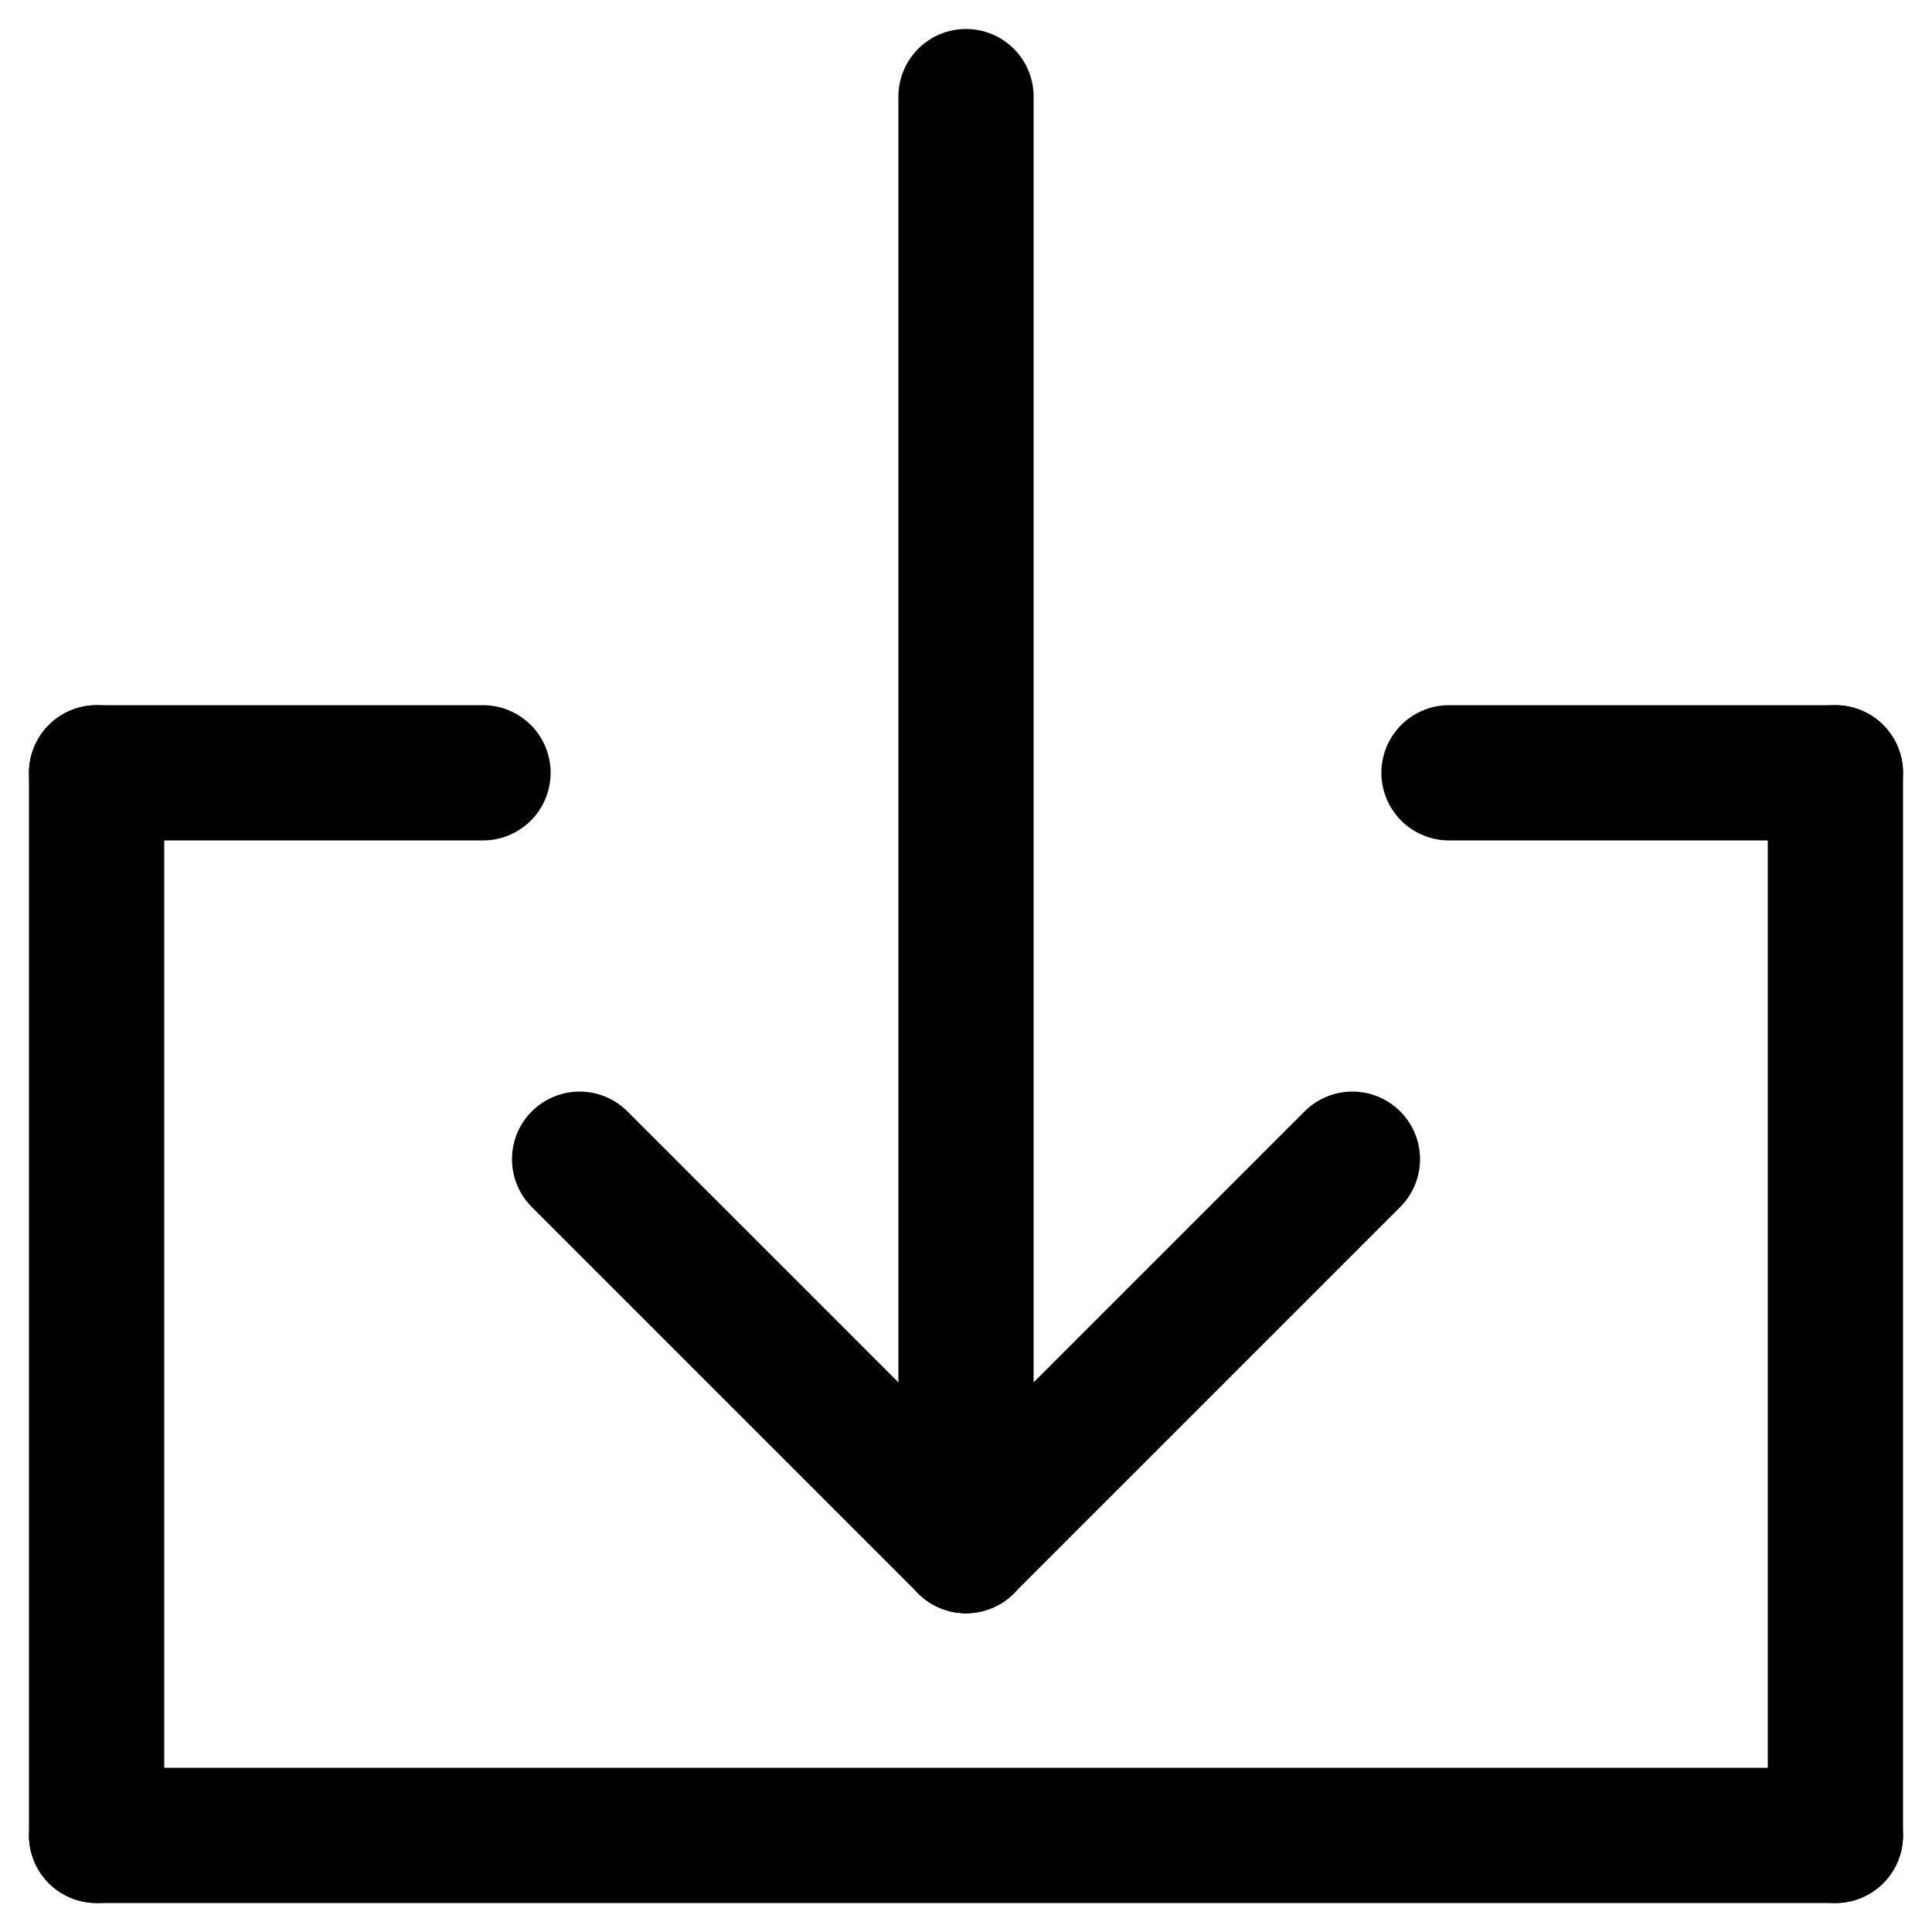
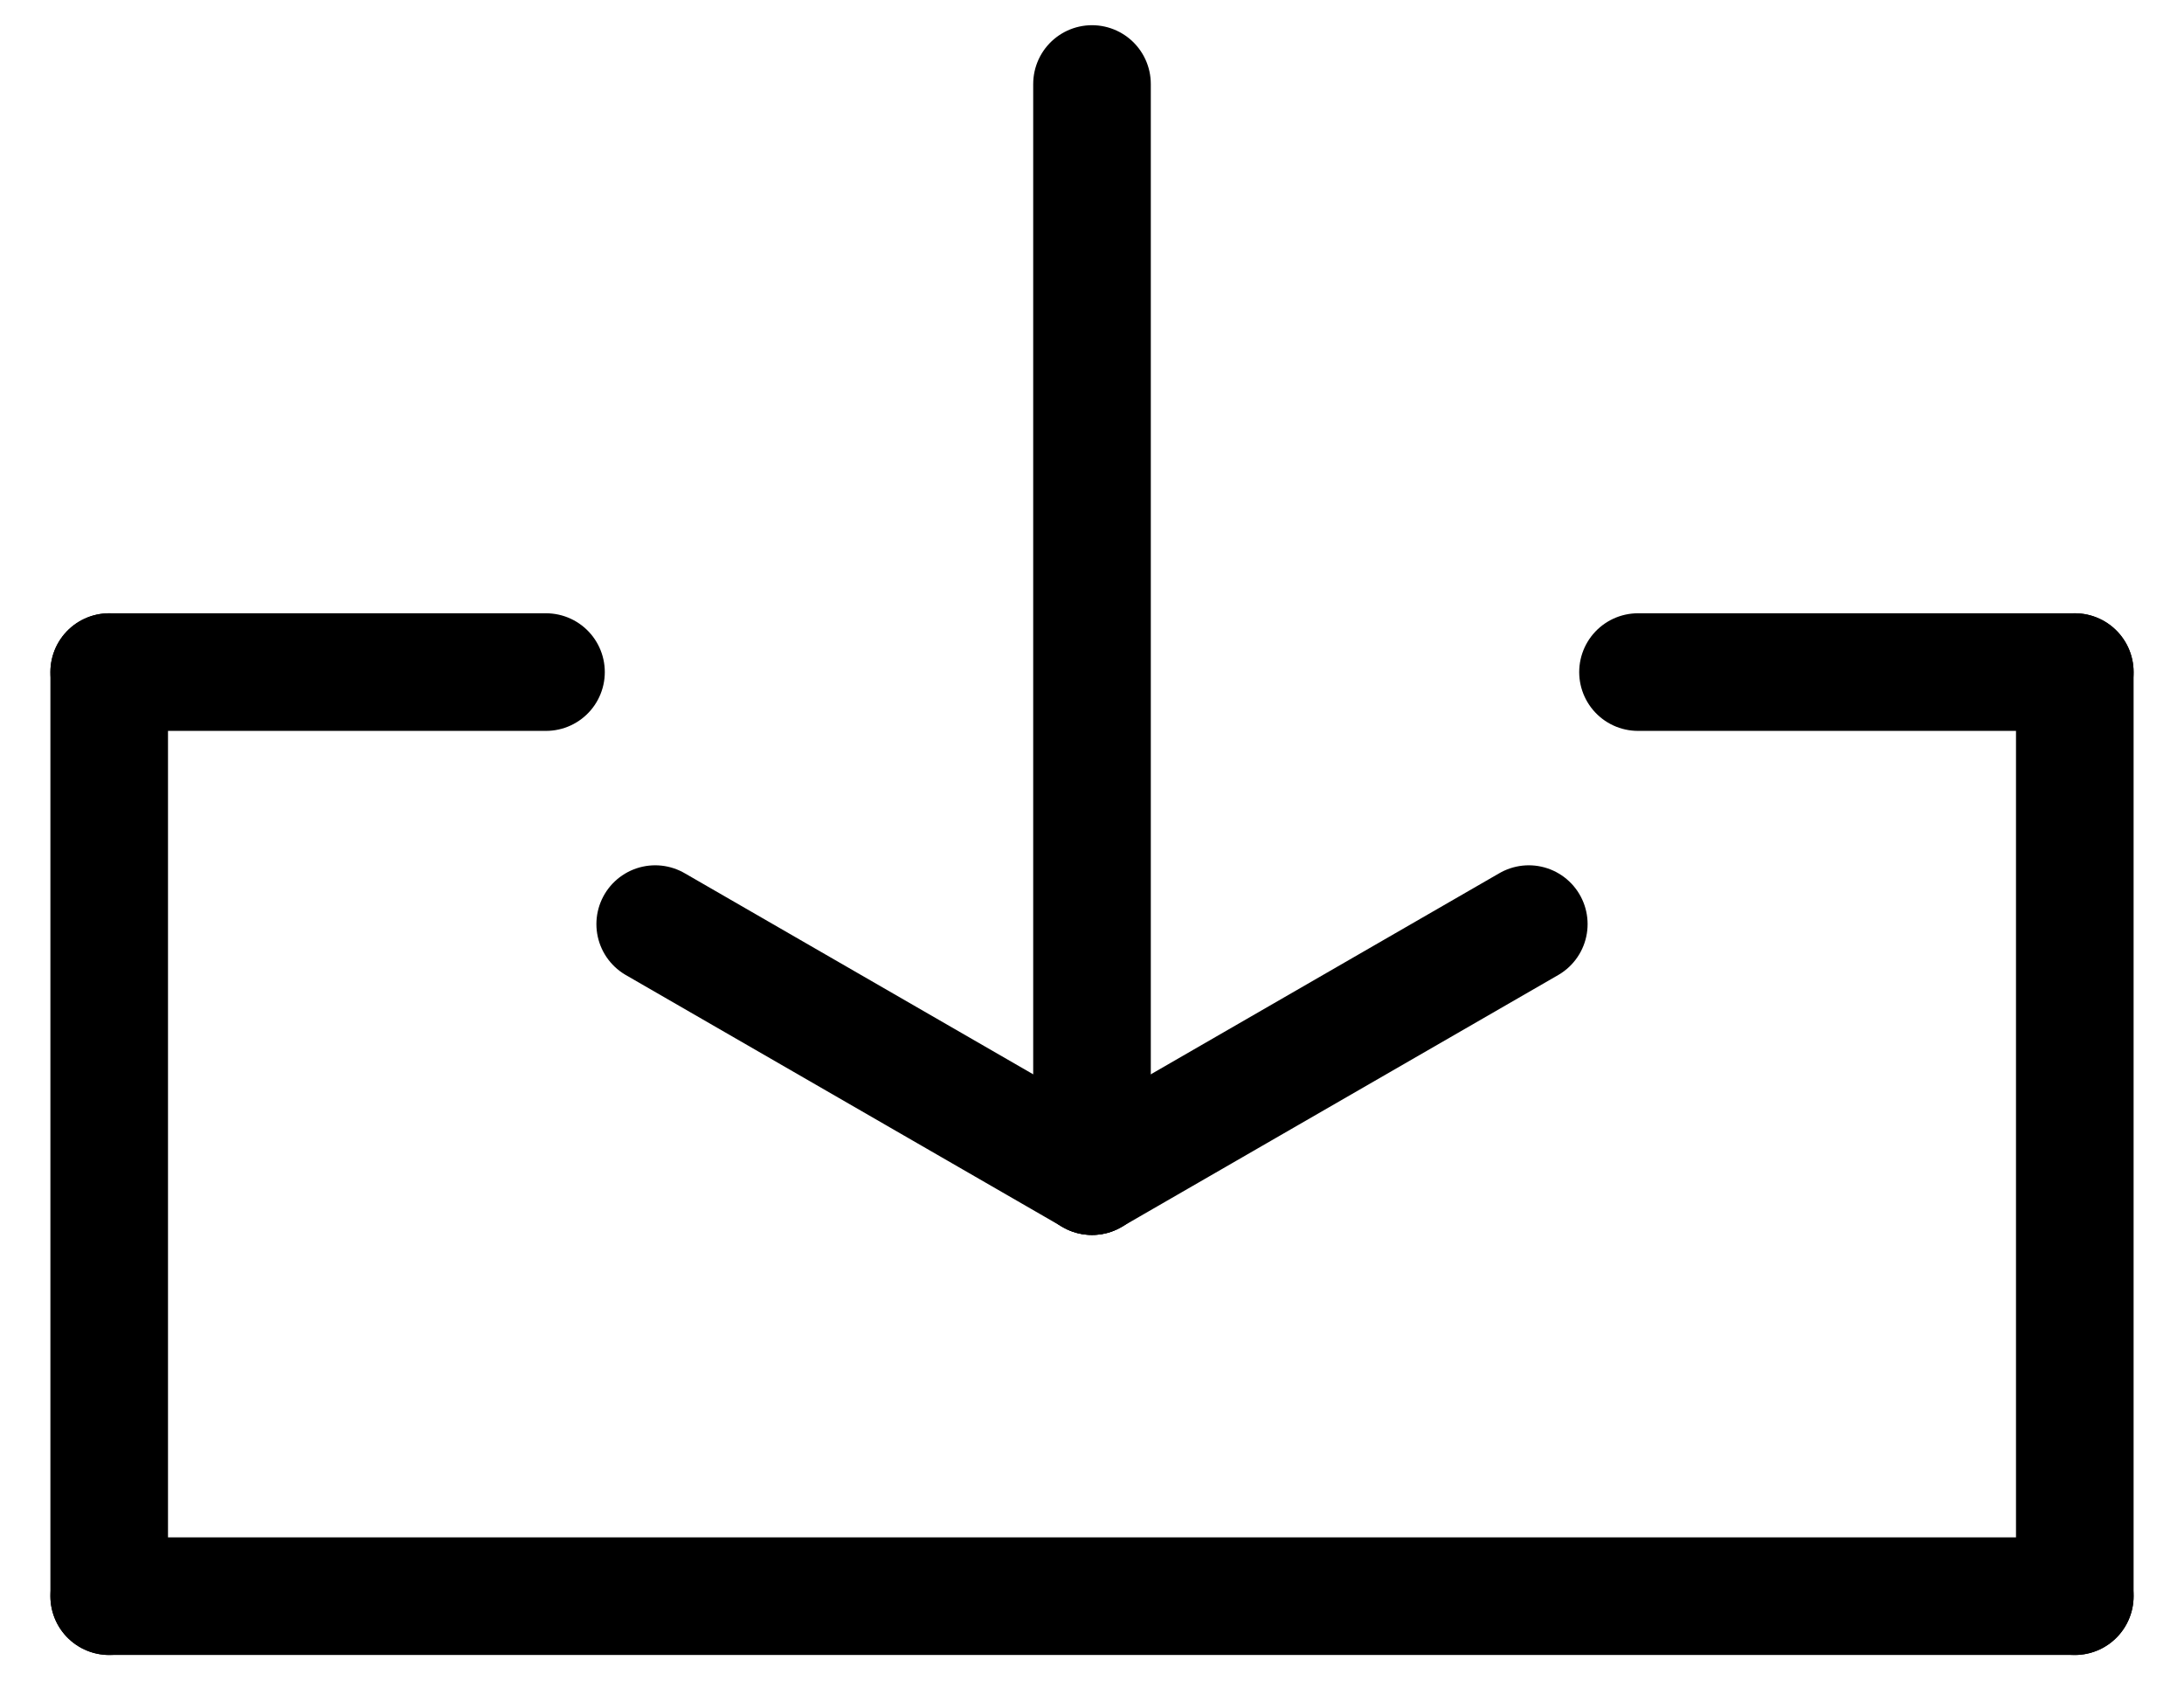
- <svg xmlns="http://www.w3.org/2000/svg" viewBox="0 0 100 100">
+ <svg xmlns="http://www.w3.org/2000/svg" viewBox="0 0 130 100">
  <line x1="25%" y1="40%" x2="5%" y2="40%" stroke="black" stroke-linecap="round" stroke-width="7" />
  <line x1="5%" y1="40%" x2="5%" y2="95%" stroke="black" stroke-linecap="round" stroke-width="7" />
  <line x1="5%" y1="95%" x2="95%" y2="95%" stroke="black" stroke-linecap="round" stroke-width="7" />
  <line x1="95%" y1="95%" x2="95%" y2="40%" stroke="black" stroke-linecap="round" stroke-width="7" />
  <line x1="95%" y1="40%" x2="75%" y2="40%" stroke="black" stroke-linecap="round" stroke-width="7" />
-   <line x1="50%" y1="5%" x2="50%" y2="80%" stroke="black" stroke-linecap="round" stroke-width="7" />
-   <line x1="50%" y1="80%" x2="30%" y2="60%" stroke="black" stroke-linecap="round" stroke-width="7" />
-   <line x1="50%" y1="80%" x2="70%" y2="60%" stroke="black" stroke-linecap="round" stroke-width="7" />
+   <line x1="50%" y1="5%" x2="50%" y2="70%" stroke="black" stroke-linecap="round" stroke-width="7" />
+   <line x1="50%" y1="70%" x2="30%" y2="55%" stroke="black" stroke-linecap="round" stroke-width="7" />
+   <line x1="50%" y1="70%" x2="70%" y2="55%" stroke="black" stroke-linecap="round" stroke-width="7" />
</svg>
